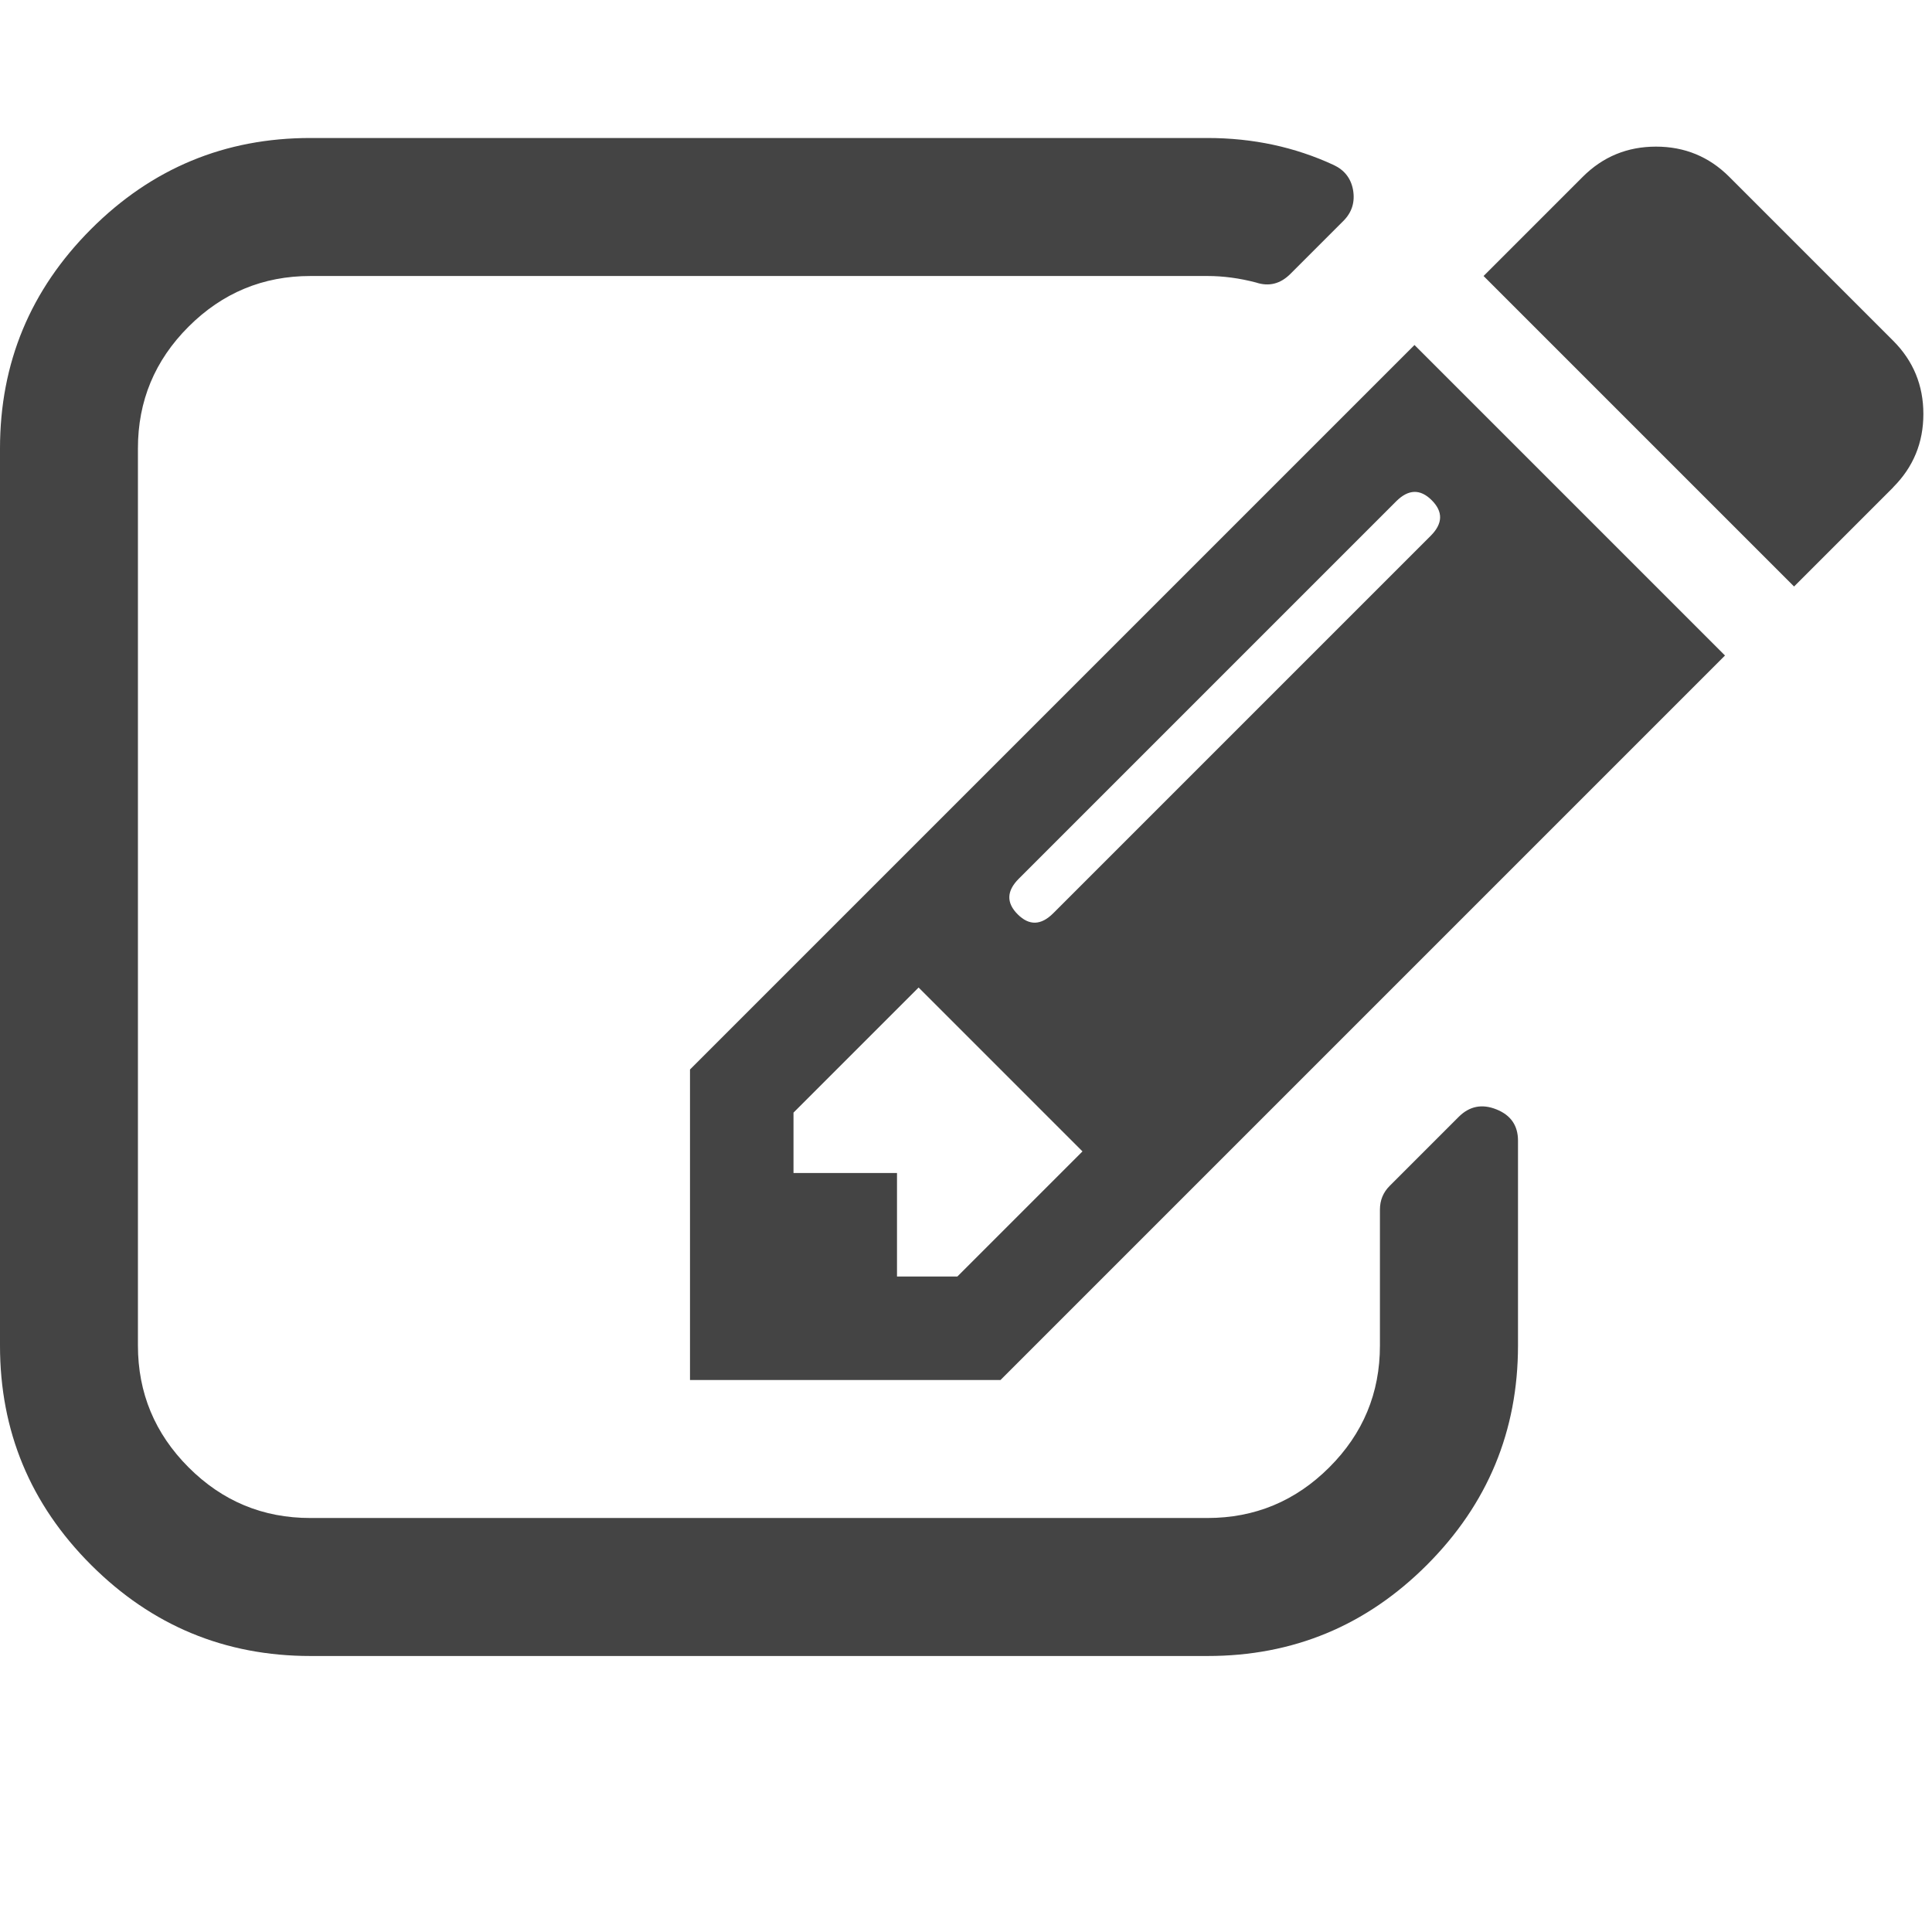
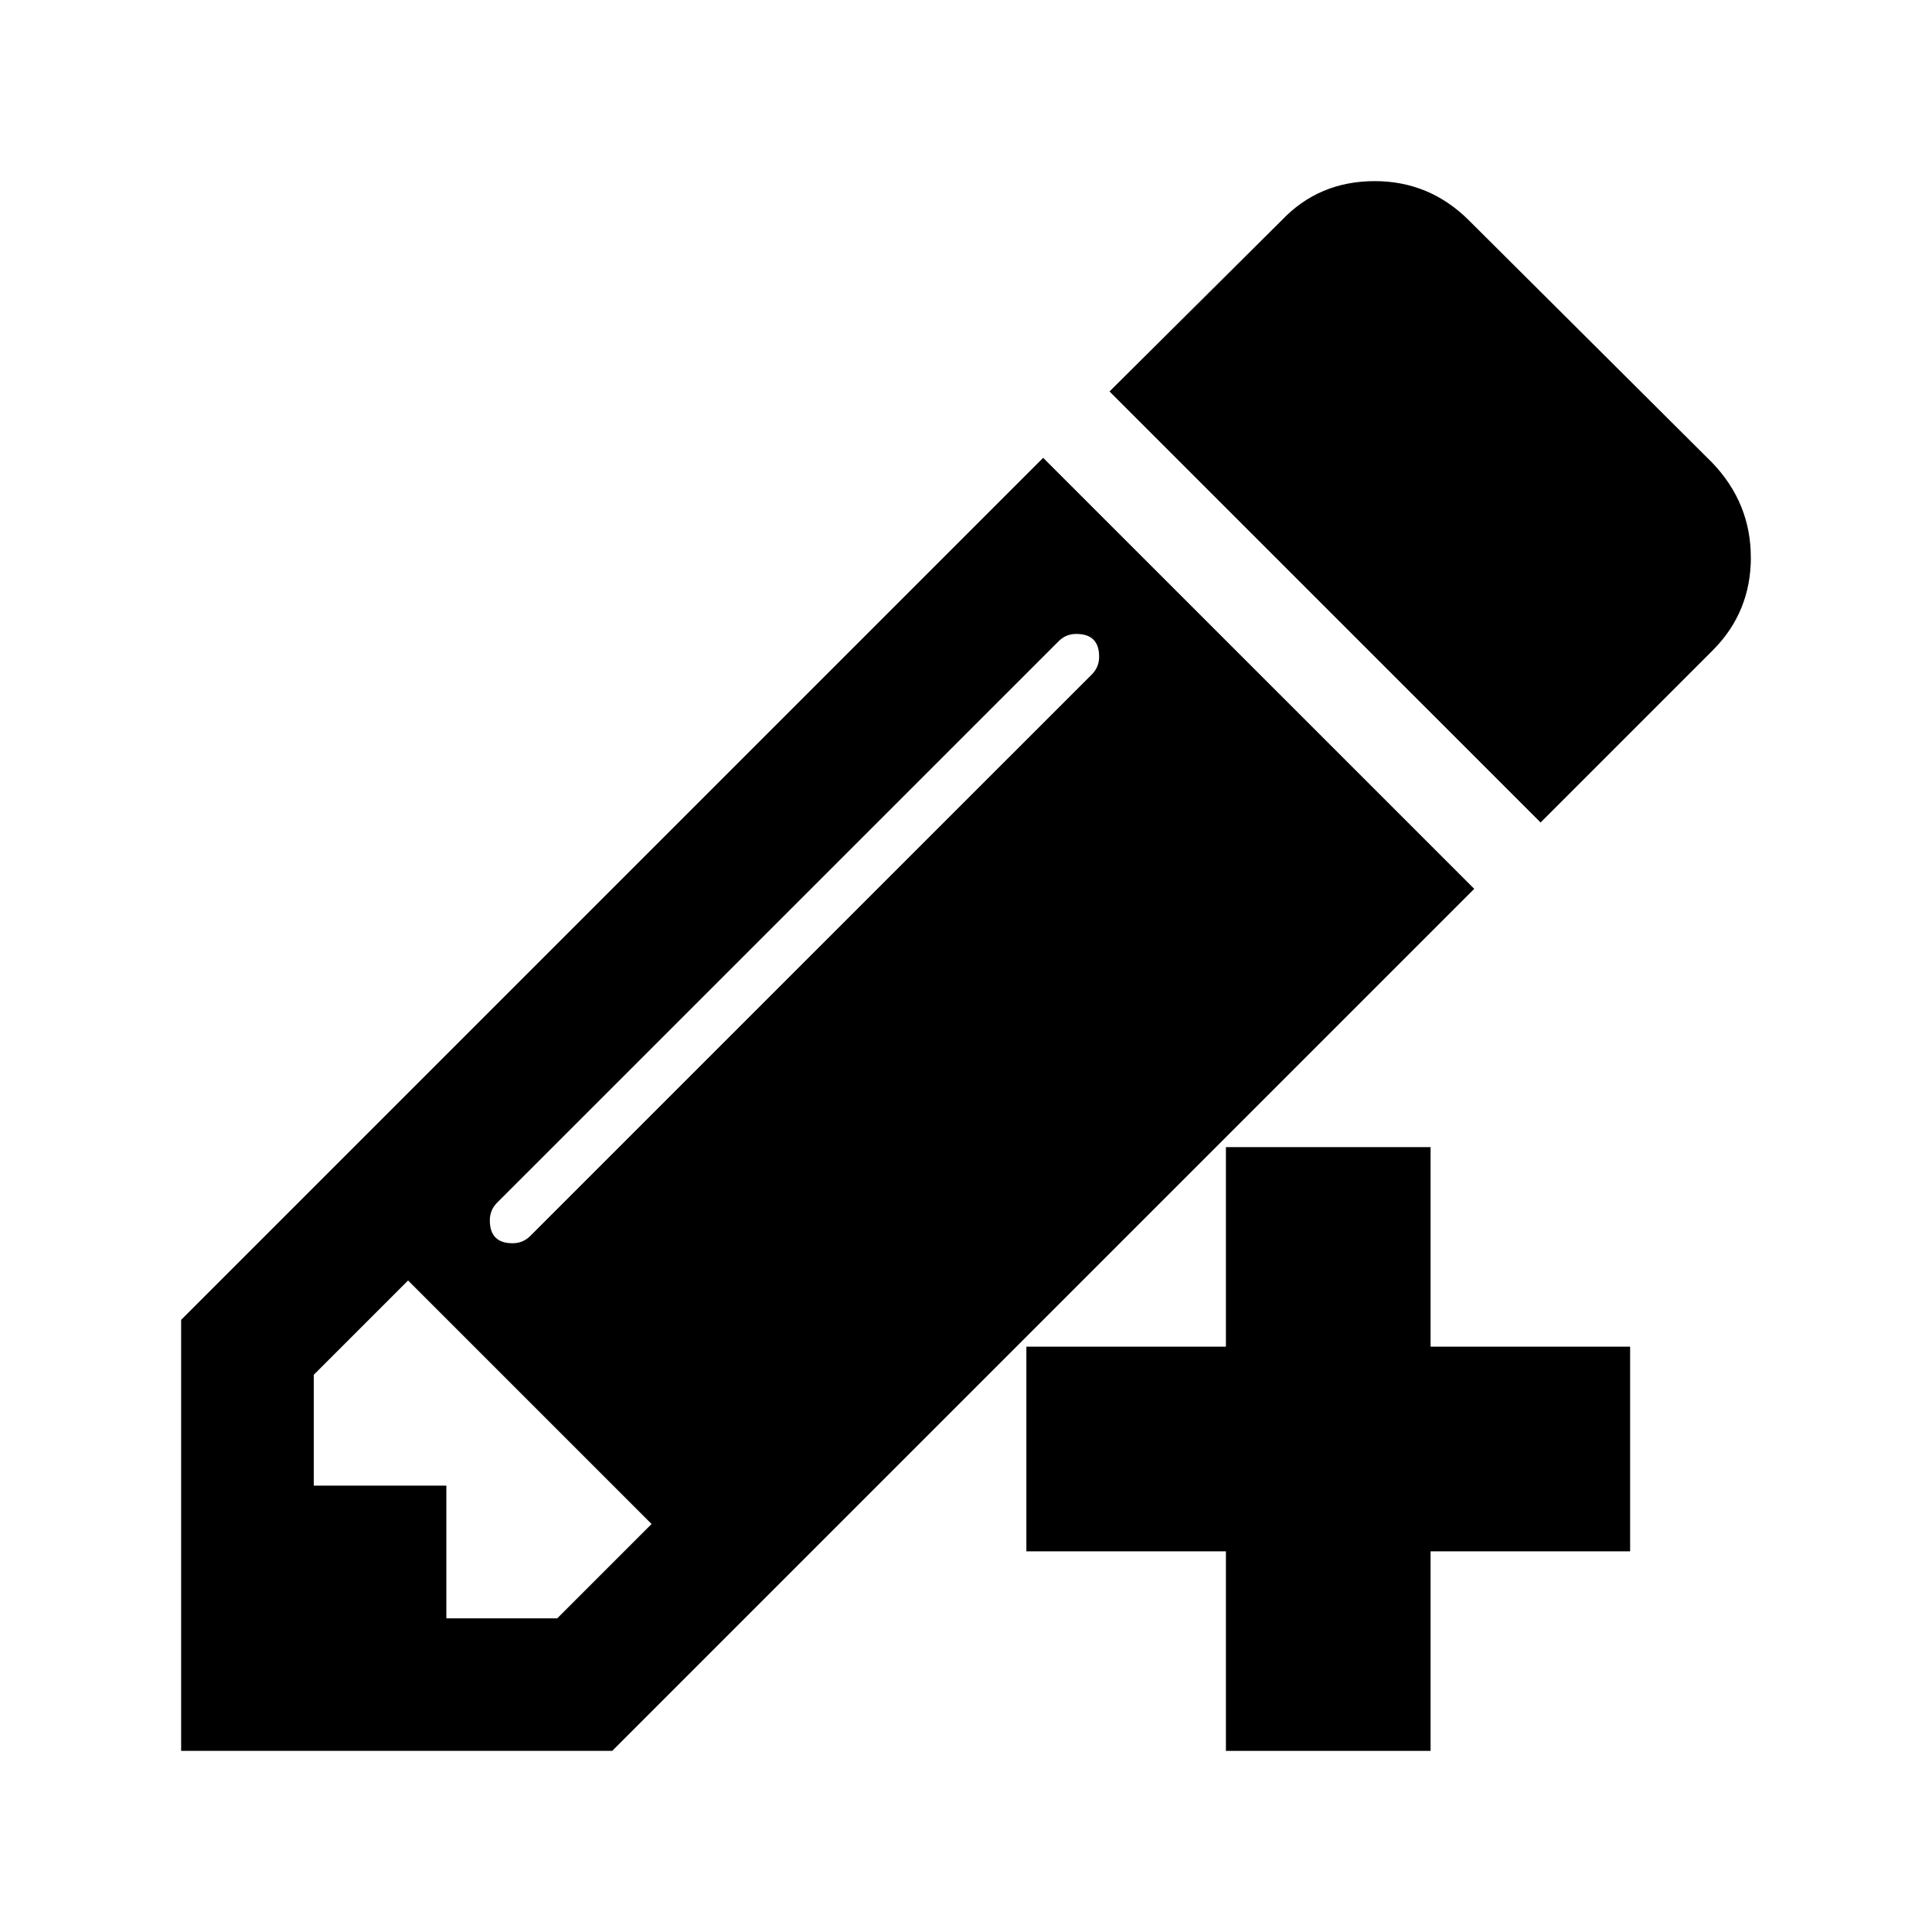
- <svg xmlns="http://www.w3.org/2000/svg" version="1.1" width="28" height="28" viewBox="0 0 28 28">
-   <path fill="#444444" d="M13.875 18.5l1.813-1.813-2.375-2.375-1.813 1.813v0.875h1.5v1.5h0.875zM20.75 7.25q-0.25-0.25-0.516 0.016l-5.469 5.469q-0.266 0.266-0.016 0.516t0.516-0.016l5.469-5.469q0.266-0.266 0.016-0.516zM22 16.531v2.969q0 1.859-1.32 3.18t-3.18 1.32h-13q-1.859 0-3.18-1.32t-1.32-3.18v-13q0-1.859 1.32-3.18t3.18-1.32h13q0.984 0 1.828 0.391 0.234 0.109 0.281 0.359 0.047 0.266-0.141 0.453l-0.766 0.766q-0.219 0.219-0.5 0.125-0.359-0.094-0.703-0.094h-13q-1.031 0-1.766 0.734t-0.734 1.766v13q0 1.031 0.734 1.766t1.766 0.734h13q1.031 0 1.766-0.734t0.734-1.766v-1.969q0-0.203 0.141-0.344l1-1q0.234-0.234 0.547-0.109t0.313 0.453zM20.5 5l4.5 4.5-10.5 10.5h-4.5v-4.5zM27.438 7.063l-1.437 1.437-4.5-4.5 1.437-1.437q0.438-0.438 1.062-0.438t1.062 0.438l2.375 2.375q0.438 0.438 0.438 1.062t-0.438 1.062z" />
+ <svg xmlns="http://www.w3.org/2000/svg" width="100%" height="100%" viewBox="0 0 32 32" version="1.1" xml:space="preserve" style="fill-rule:evenodd;clip-rule:evenodd;stroke-miterlimit:1.414;">
+   <path d="M9.23,26.804l1.562,-1.562l-4.033,-4.033l-1.562,1.562l0,1.836l2.196,0l0,2.198l1.838,0l-0.001,-0.001l0,0ZM18.205,10.878c0,-0.253 -0.126,-0.378 -0.378,-0.378c-0.114,0 -0.212,0.039 -0.292,0.12l-9.302,9.301c-0.08,0.08 -0.12,0.178 -0.12,0.293c0,0.251 0.126,0.378 0.377,0.378c0.116,0 0.213,-0.041 0.293,-0.121l9.302,-9.301c0.08,-0.081 0.12,-0.178 0.12,-0.292l0,0ZM17.278,7.583l7.14,7.139l-14.278,14.278l-7.14,0l0,-7.139l14.278,-14.278l0,0ZM29,9.23c0,0.606 -0.211,1.121 -0.634,1.544l-2.849,2.849l-7.14,-7.139l2.849,-2.832c0.411,-0.434 0.926,-0.652 1.544,-0.652c0.606,0 1.127,0.218 1.562,0.652l4.033,4.017c0.423,0.445 0.634,0.966 0.634,1.561l0.001,0Z" style="fill-rule:nonzero;stroke-opacity:0" />
+   <path d="M17,22.305l3.305,0l0,-3.305l3.39,0l0,3.305l3.305,0l0,3.39l-3.305,0l0,3.305l-3.39,0l0,-3.305l-3.305,0l0,-3.39Z" style="fill:currentColor;fill-rule:nonzero;stroke-width:1px;" />
</svg>
